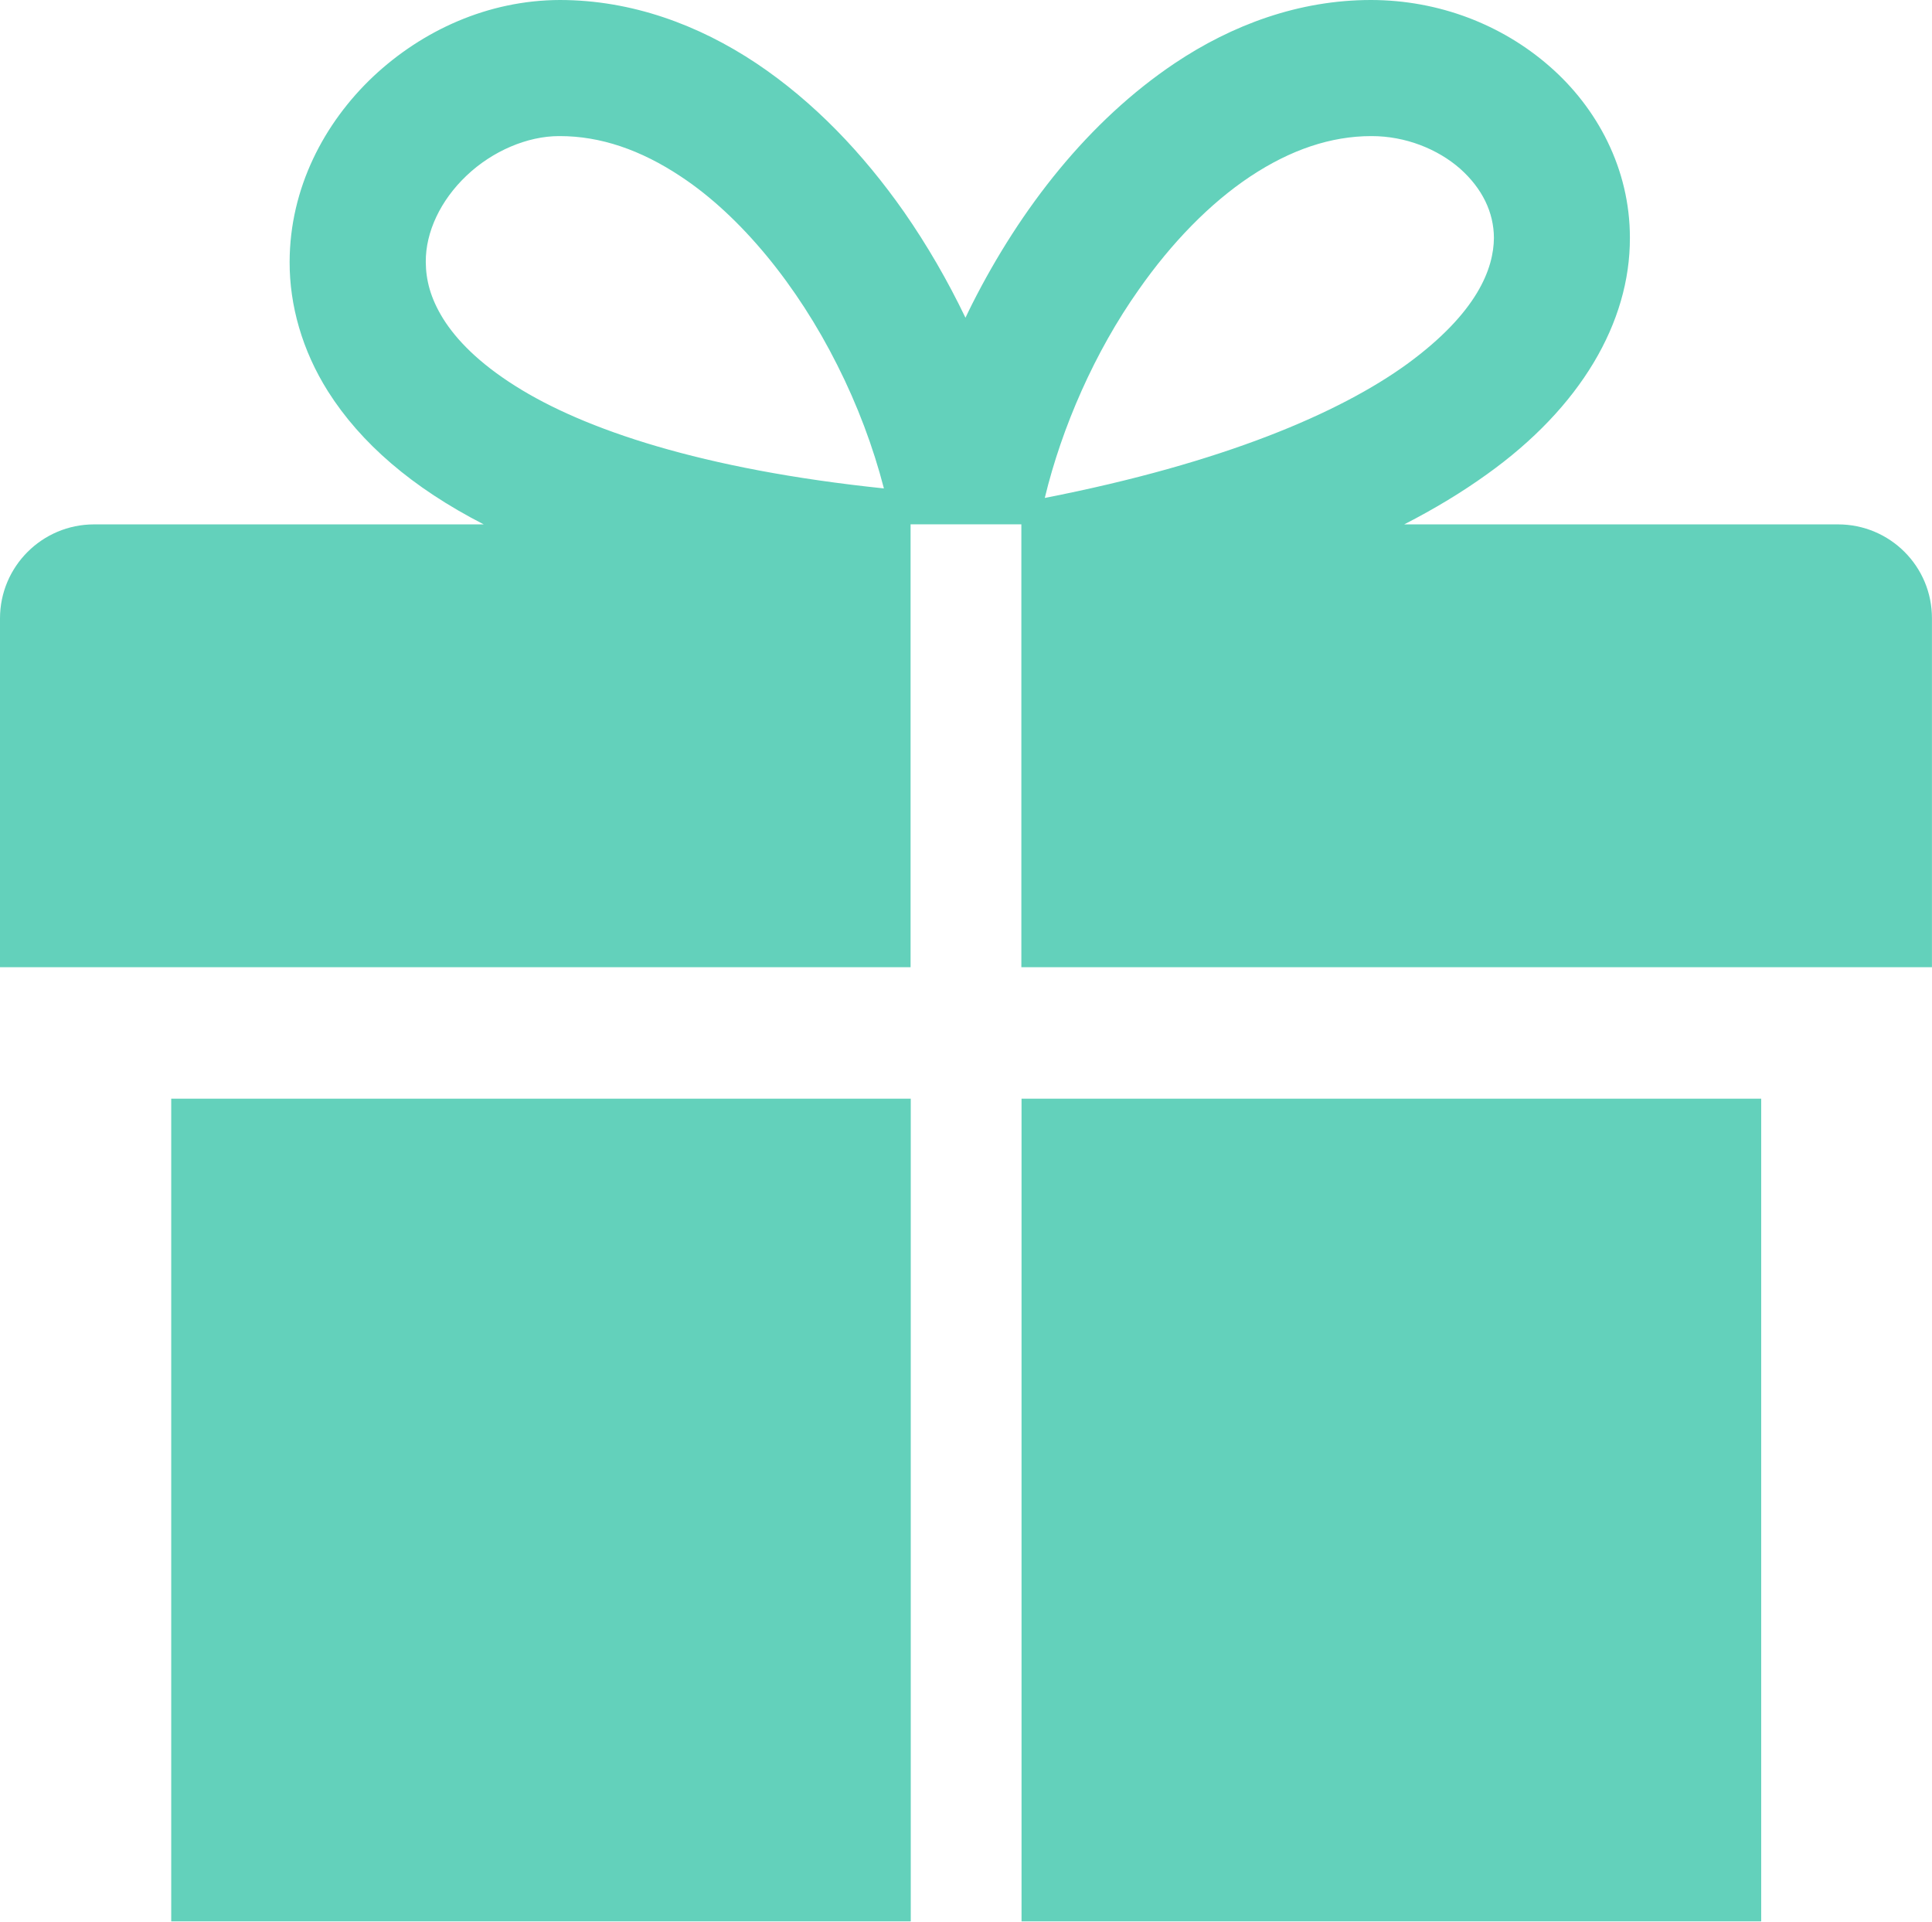
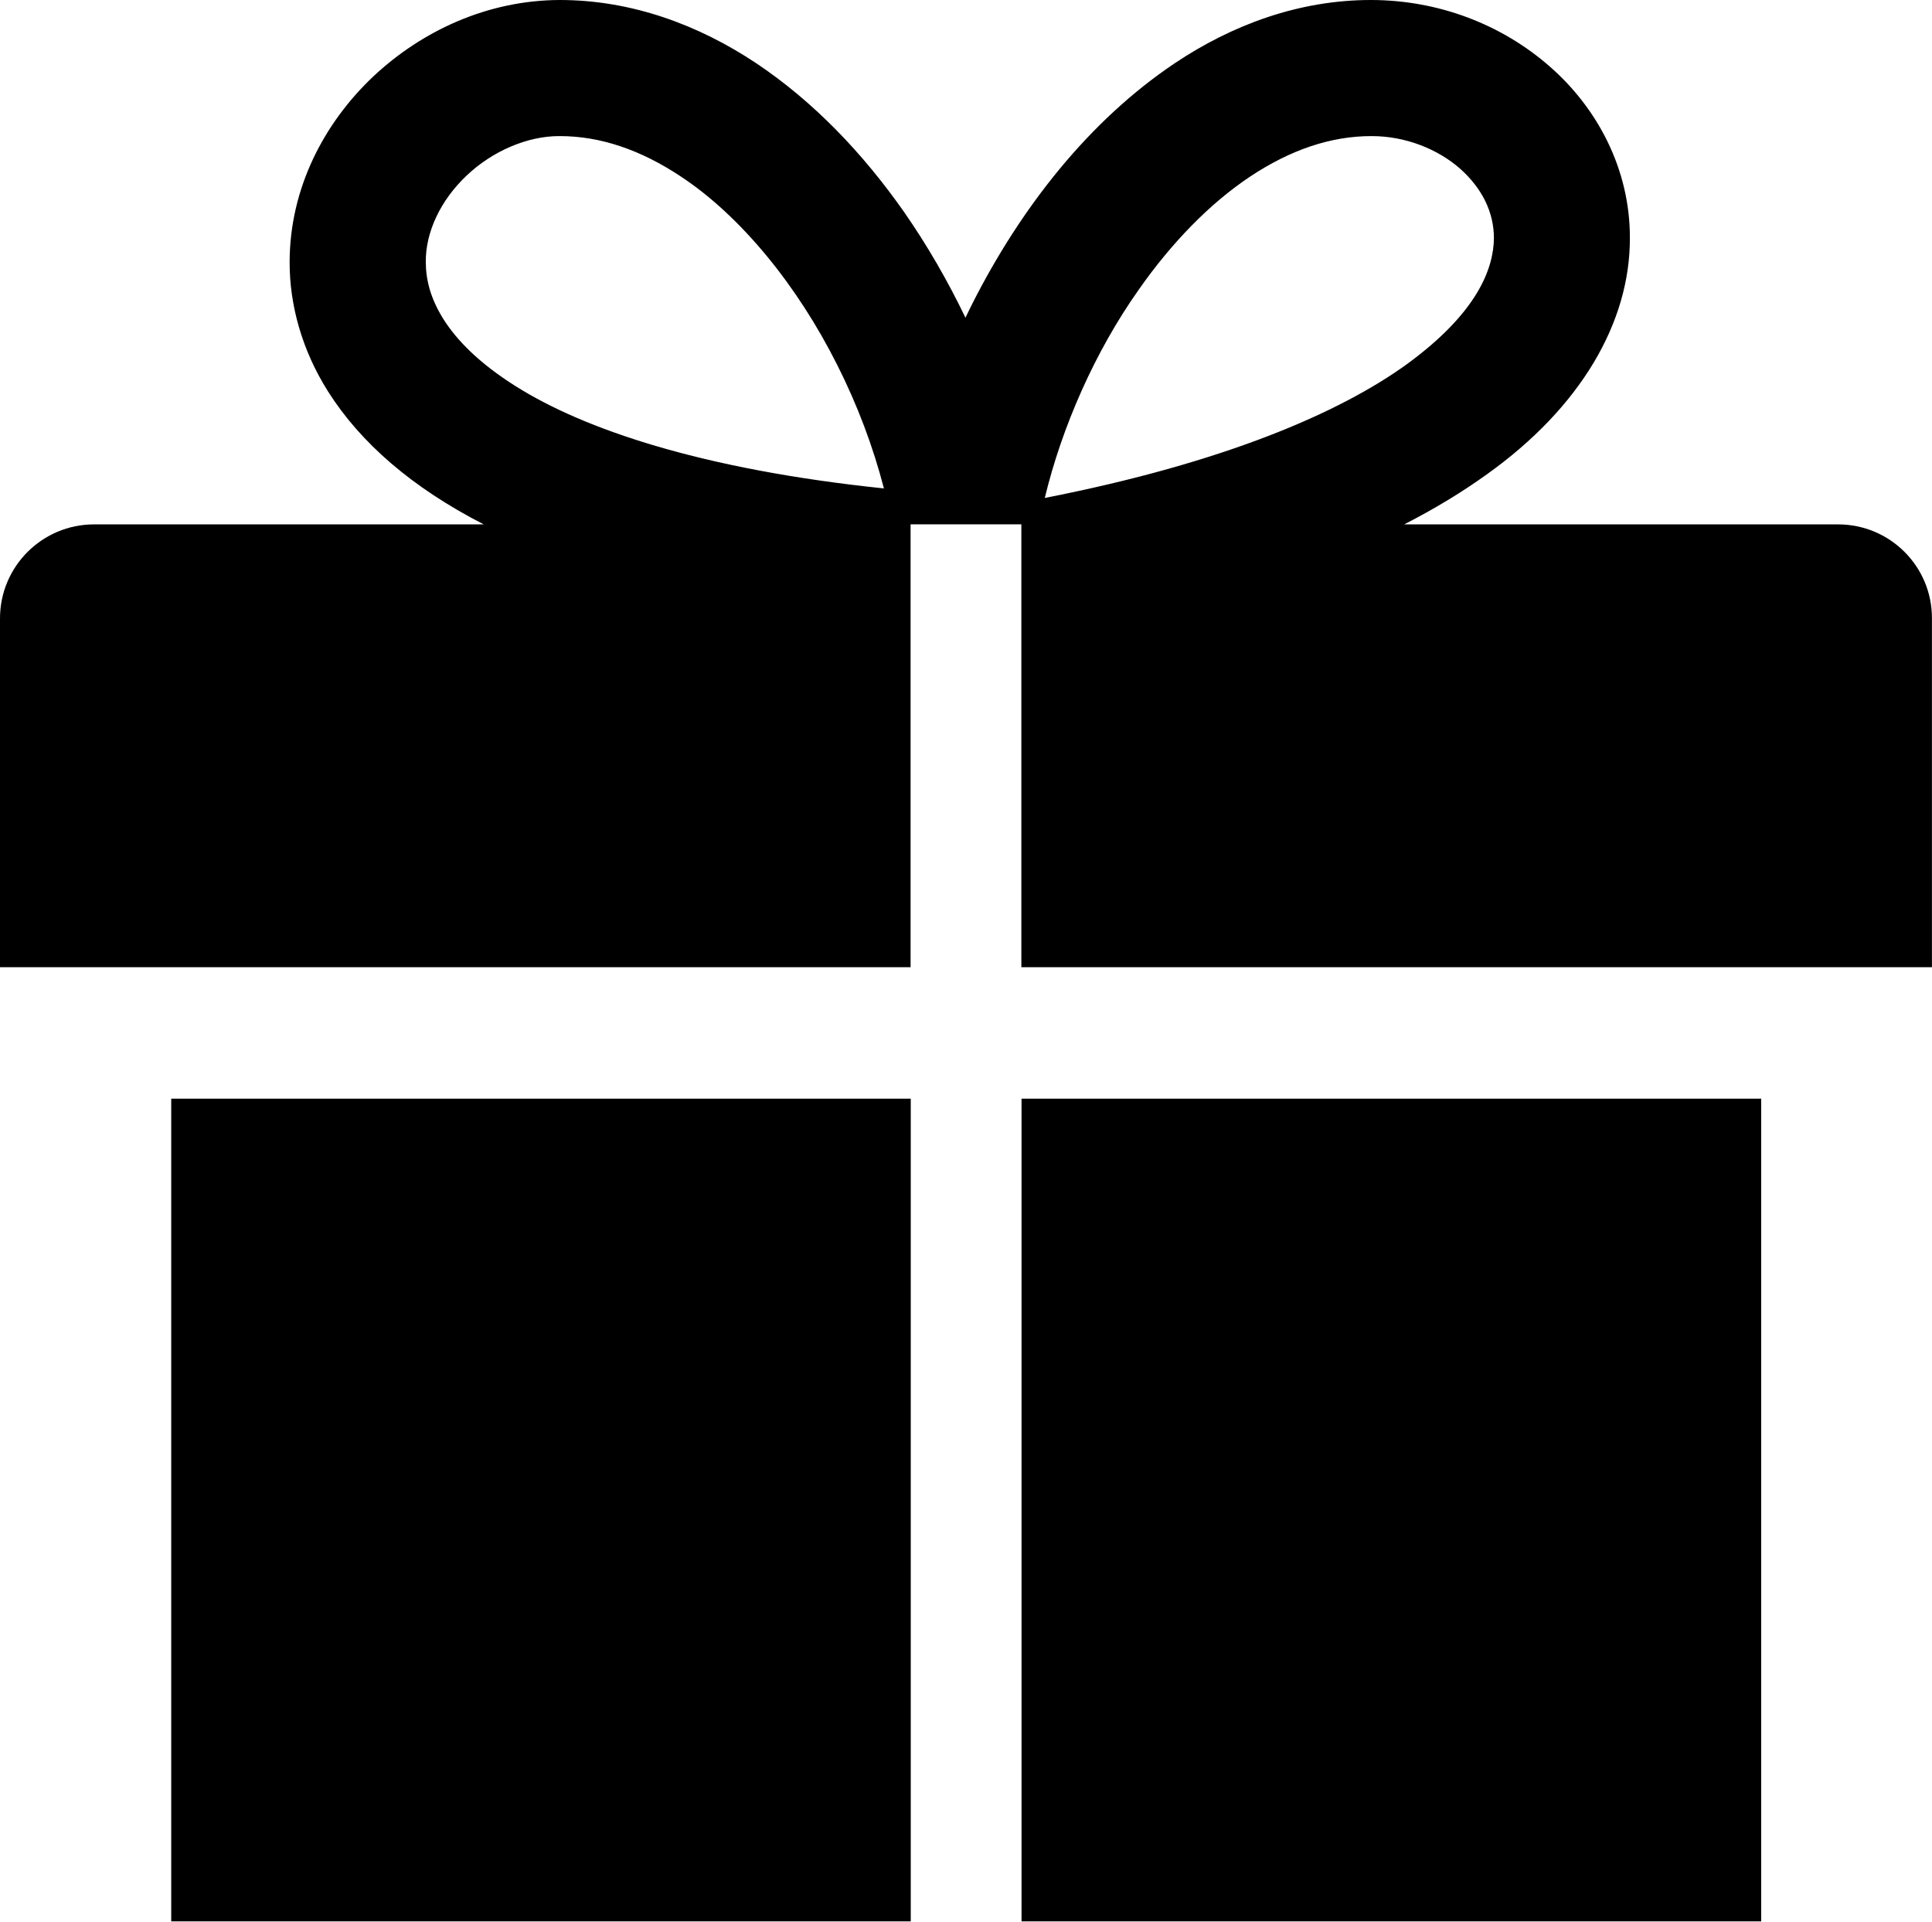
<svg xmlns="http://www.w3.org/2000/svg" version="1.1" id="Layer_1" x="0px" y="0px" width="32.666px" height="32.486px" viewBox="239.665 239.757 32.666 32.486" enable-background="new 239.665 239.757 32.666 32.486" xml:space="preserve">
-   <path fill="#63d1bb" d="M242.56,272.243h12.504v-13.91H242.56V272.243z M270.742,248.623h-7.335 c0.521-0.267,0.984-0.549,1.396-0.845c1.588-1.133,2.424-2.57,2.42-3.999c0.002-1.169-0.556-2.202-1.359-2.901 c-0.805-0.704-1.869-1.119-3.016-1.121c-1.22-0.001-2.352,0.421-3.32,1.069c-1.459,0.979-2.606,2.451-3.424,4.067 c-0.039,0.079-0.078,0.157-0.115,0.236c-0.299-0.623-0.647-1.226-1.041-1.792c-0.691-0.985-1.523-1.86-2.497-2.511 c-0.97-0.646-2.103-1.069-3.322-1.069c-1.213,0.004-2.323,0.514-3.155,1.295c-0.828,0.783-1.41,1.885-1.412,3.135 c-0.002,0.73,0.211,1.494,0.649,2.188c0.552,0.872,1.424,1.628,2.633,2.248h-6.588c-0.878,0-1.591,0.712-1.591,1.59v5.897h15.396 v-7.488h1.873v7.488h15.396v-5.897C272.333,249.334,271.621,248.623,270.742,248.623 M248.38,246.284 c-0.622-0.391-1-0.785-1.22-1.135c-0.22-0.354-0.294-0.662-0.296-0.963c-0.004-0.504,0.248-1.042,0.691-1.461 c0.437-0.415,1.028-0.667,1.562-0.667h0.013c0.685,0,1.366,0.231,2.046,0.683c1.018,0.671,1.975,1.85,2.645,3.187 c0.342,0.676,0.609,1.39,0.789,2.087C251.528,247.694,249.532,247.013,248.38,246.284 M258.917,244.657 c0.557-0.797,1.21-1.466,1.887-1.916c0.68-0.451,1.362-0.683,2.047-0.683h0.006c0.574,0,1.117,0.22,1.494,0.55 c0.377,0.336,0.571,0.739,0.573,1.171c-0.004,0.512-0.272,1.259-1.467,2.132c-1.138,0.825-3.101,1.673-6.127,2.265 C257.62,246.974,258.177,245.704,258.917,244.657 M256.937,272.243h12.506v-13.91h-12.506V272.243z" />
+   <path d="M242.56,272.243h12.504v-13.91H242.56V272.243z M270.742,248.623h-7.335 c0.521-0.267,0.984-0.549,1.396-0.845c1.588-1.133,2.424-2.57,2.42-3.999c0.002-1.169-0.556-2.202-1.359-2.901 c-0.805-0.704-1.869-1.119-3.016-1.121c-1.22-0.001-2.352,0.421-3.32,1.069c-1.459,0.979-2.606,2.451-3.424,4.067 c-0.039,0.079-0.078,0.157-0.115,0.236c-0.299-0.623-0.647-1.226-1.041-1.792c-0.691-0.985-1.523-1.86-2.497-2.511 c-0.97-0.646-2.103-1.069-3.322-1.069c-1.213,0.004-2.323,0.514-3.155,1.295c-0.828,0.783-1.41,1.885-1.412,3.135 c-0.002,0.73,0.211,1.494,0.649,2.188c0.552,0.872,1.424,1.628,2.633,2.248h-6.588c-0.878,0-1.591,0.712-1.591,1.59v5.897h15.396 v-7.488h1.873v7.488h15.396v-5.897C272.333,249.334,271.621,248.623,270.742,248.623 M248.38,246.284 c-0.622-0.391-1-0.785-1.22-1.135c-0.22-0.354-0.294-0.662-0.296-0.963c-0.004-0.504,0.248-1.042,0.691-1.461 c0.437-0.415,1.028-0.667,1.562-0.667h0.013c0.685,0,1.366,0.231,2.046,0.683c1.018,0.671,1.975,1.85,2.645,3.187 c0.342,0.676,0.609,1.39,0.789,2.087C251.528,247.694,249.532,247.013,248.38,246.284 M258.917,244.657 c0.557-0.797,1.21-1.466,1.887-1.916c0.68-0.451,1.362-0.683,2.047-0.683h0.006c0.574,0,1.117,0.22,1.494,0.55 c0.377,0.336,0.571,0.739,0.573,1.171c-0.004,0.512-0.272,1.259-1.467,2.132c-1.138,0.825-3.101,1.673-6.127,2.265 C257.62,246.974,258.177,245.704,258.917,244.657 M256.937,272.243h12.506v-13.91h-12.506V272.243z" />
</svg>
